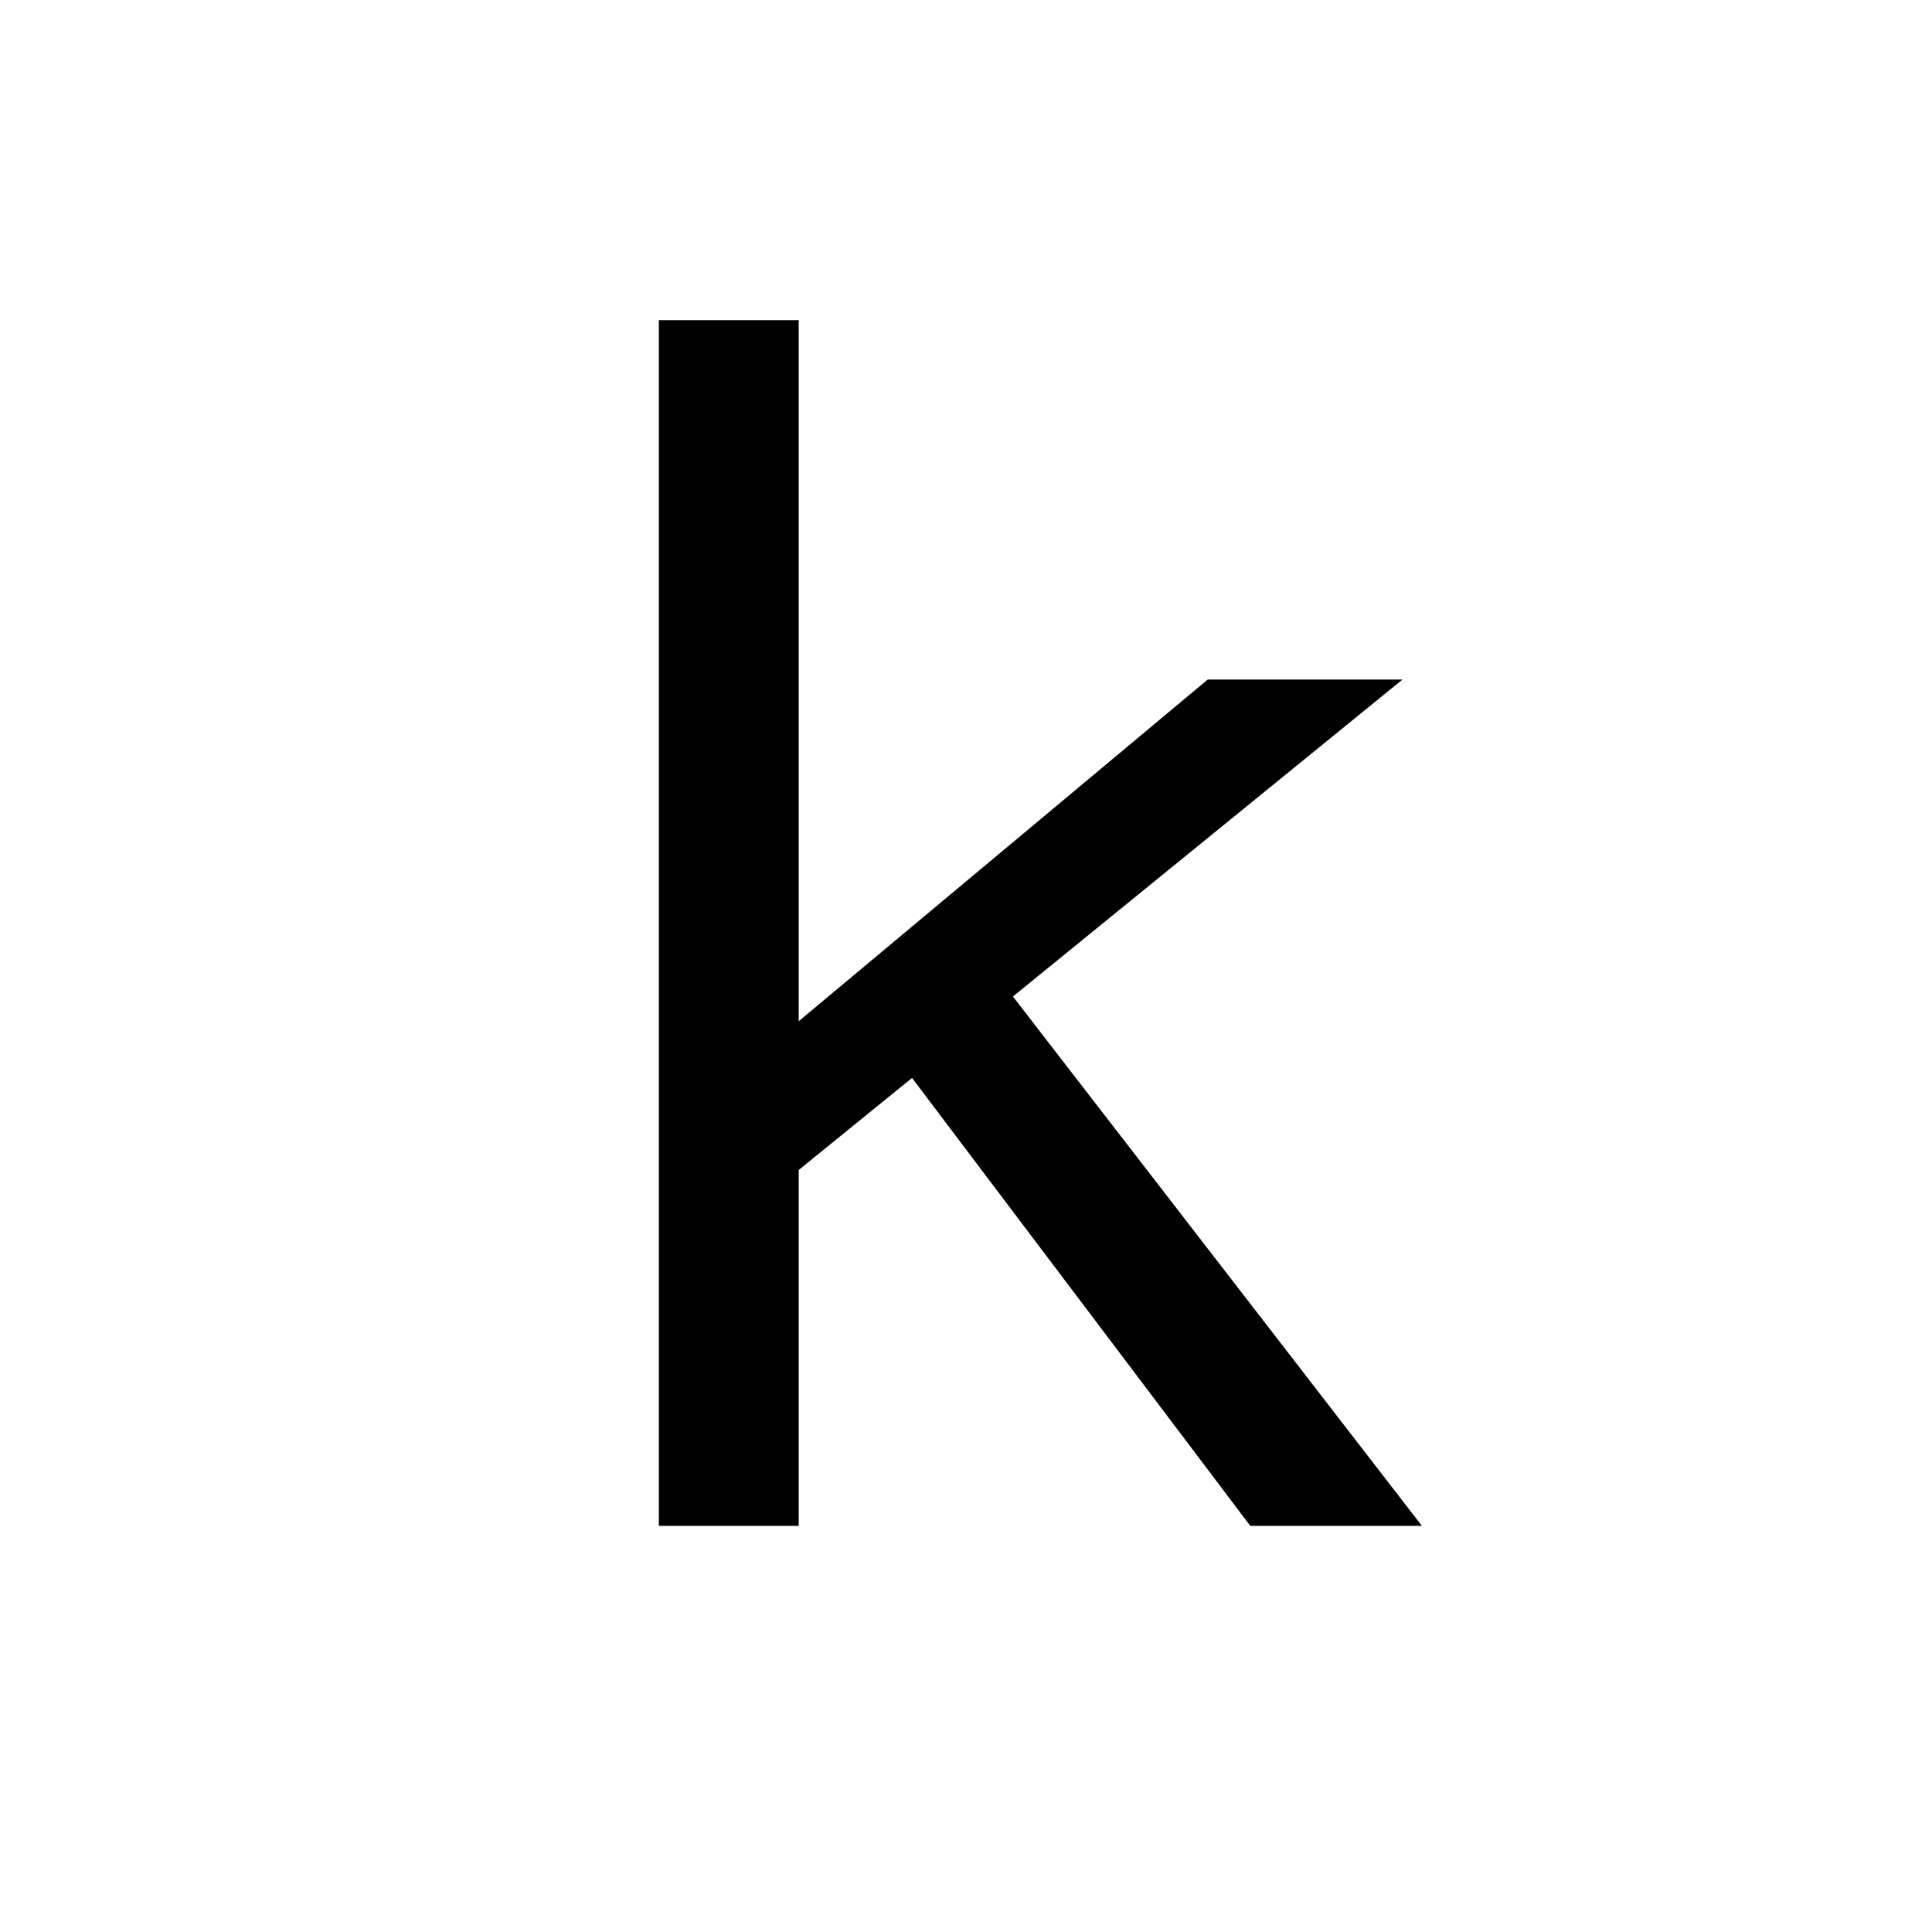
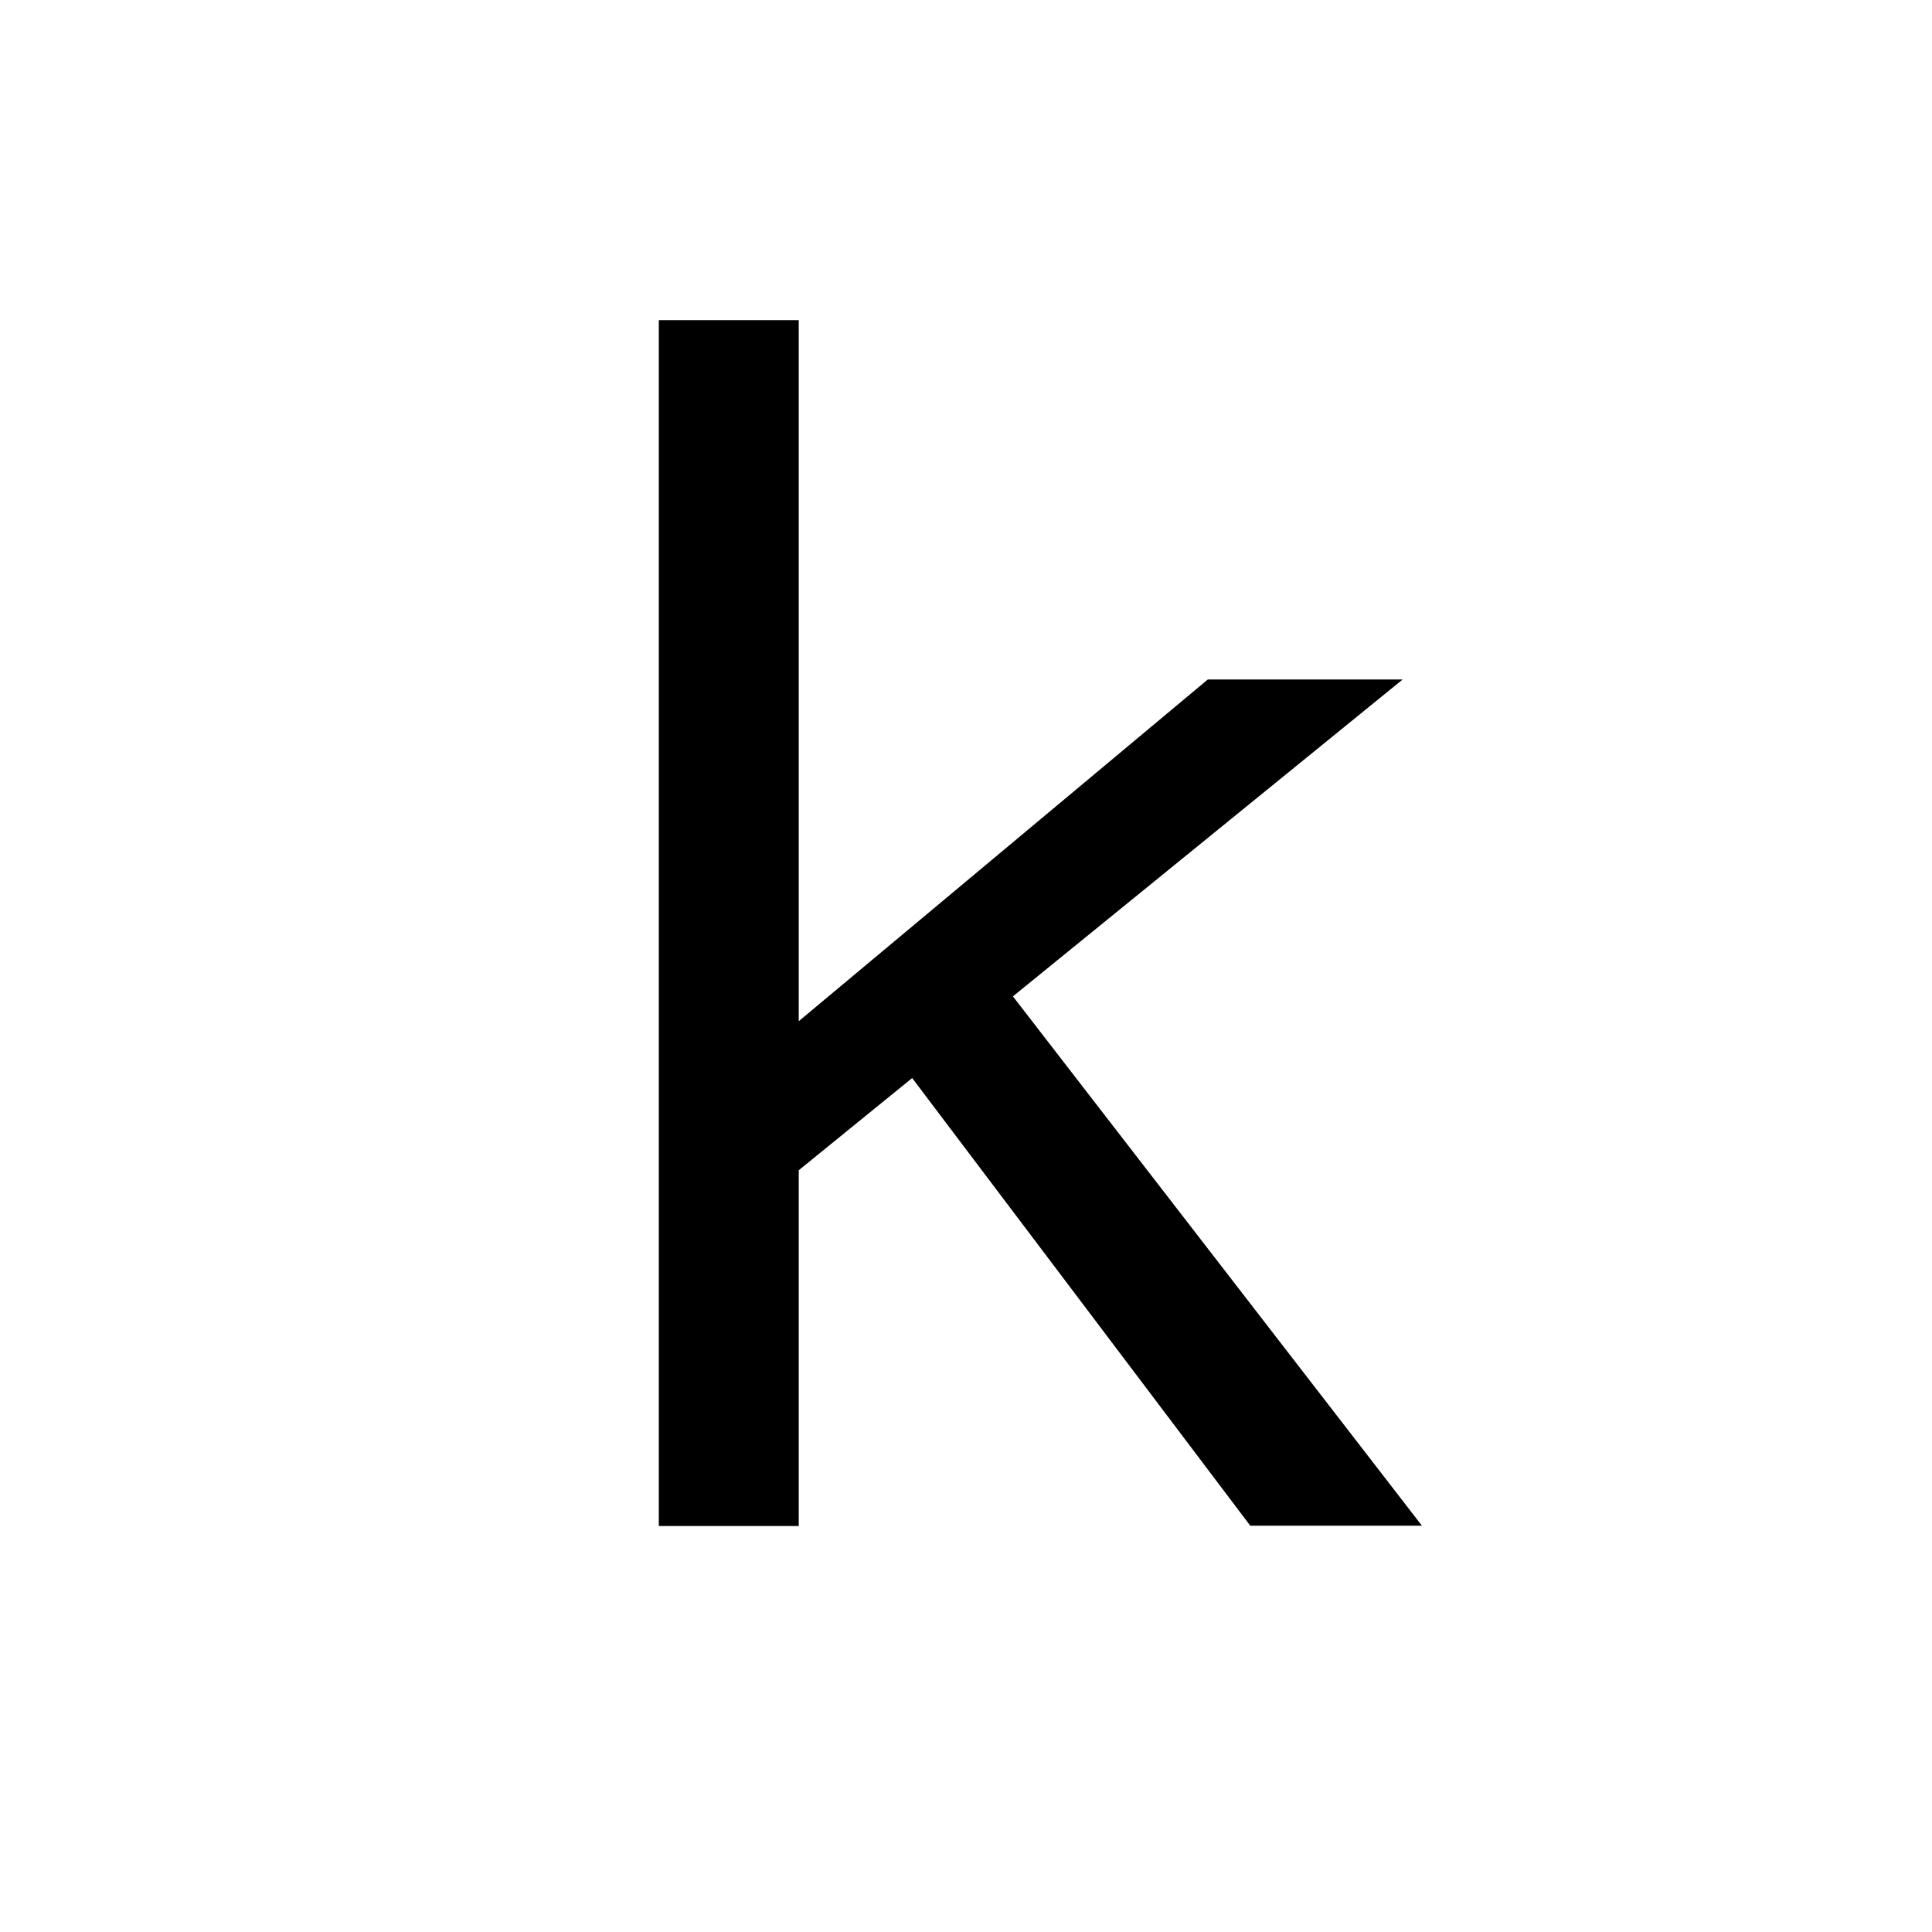
- <svg xmlns="http://www.w3.org/2000/svg" id="Layer_1" data-name="Layer 1" viewBox="0 0 700 700">
-   <path d="M330.45,390.56l-41.06,33.35V552.85H238.72V116h50.67V370L437.57,246.22h70.57L367,361.05l148.18,191.8H453Z" />
+ <svg xmlns="http://www.w3.org/2000/svg" version="1.1" id="Layer_1" x="0px" y="0px" viewBox="0 0 700 700" style="enable-background:new 0 0 700 700;" xml:space="preserve">
+   <g>
+     <path d="M330.5,390.6l-41.1,33.4v128.9h-50.7V116h50.7v254l148.2-123.8h70.6L367,361l148.2,191.8H453L330.5,390.6z" />
+   </g>
</svg>
